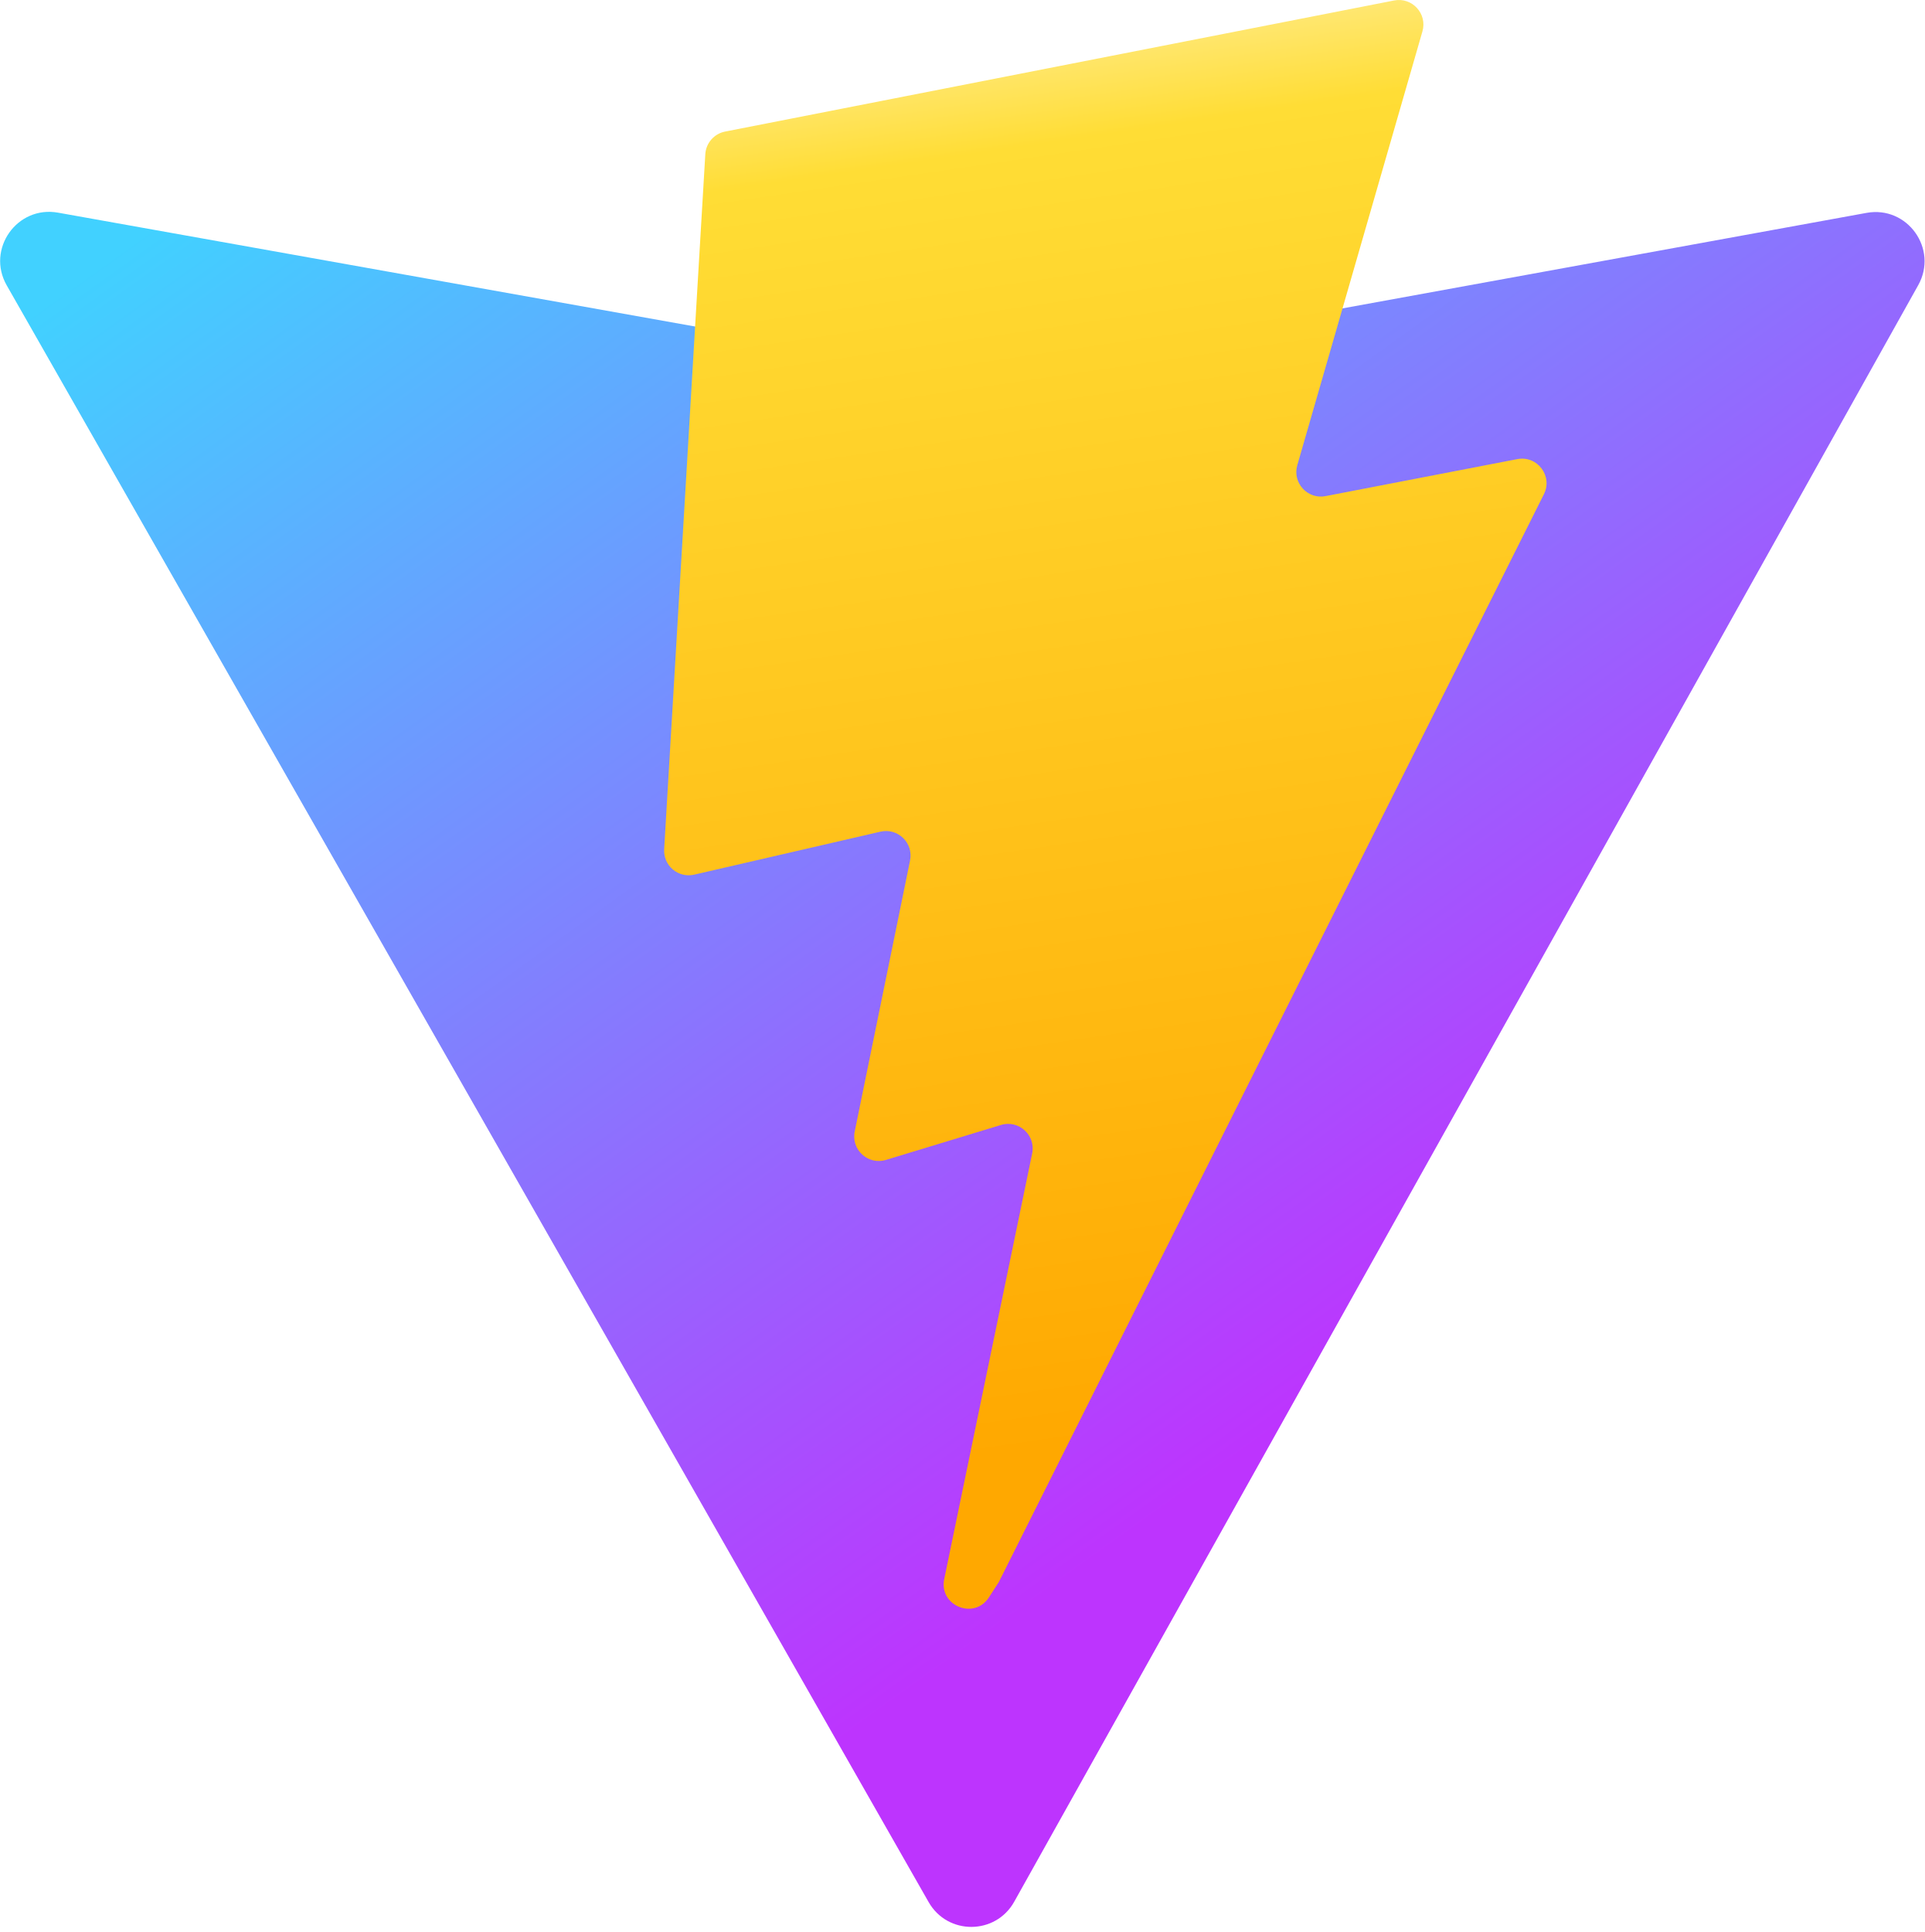
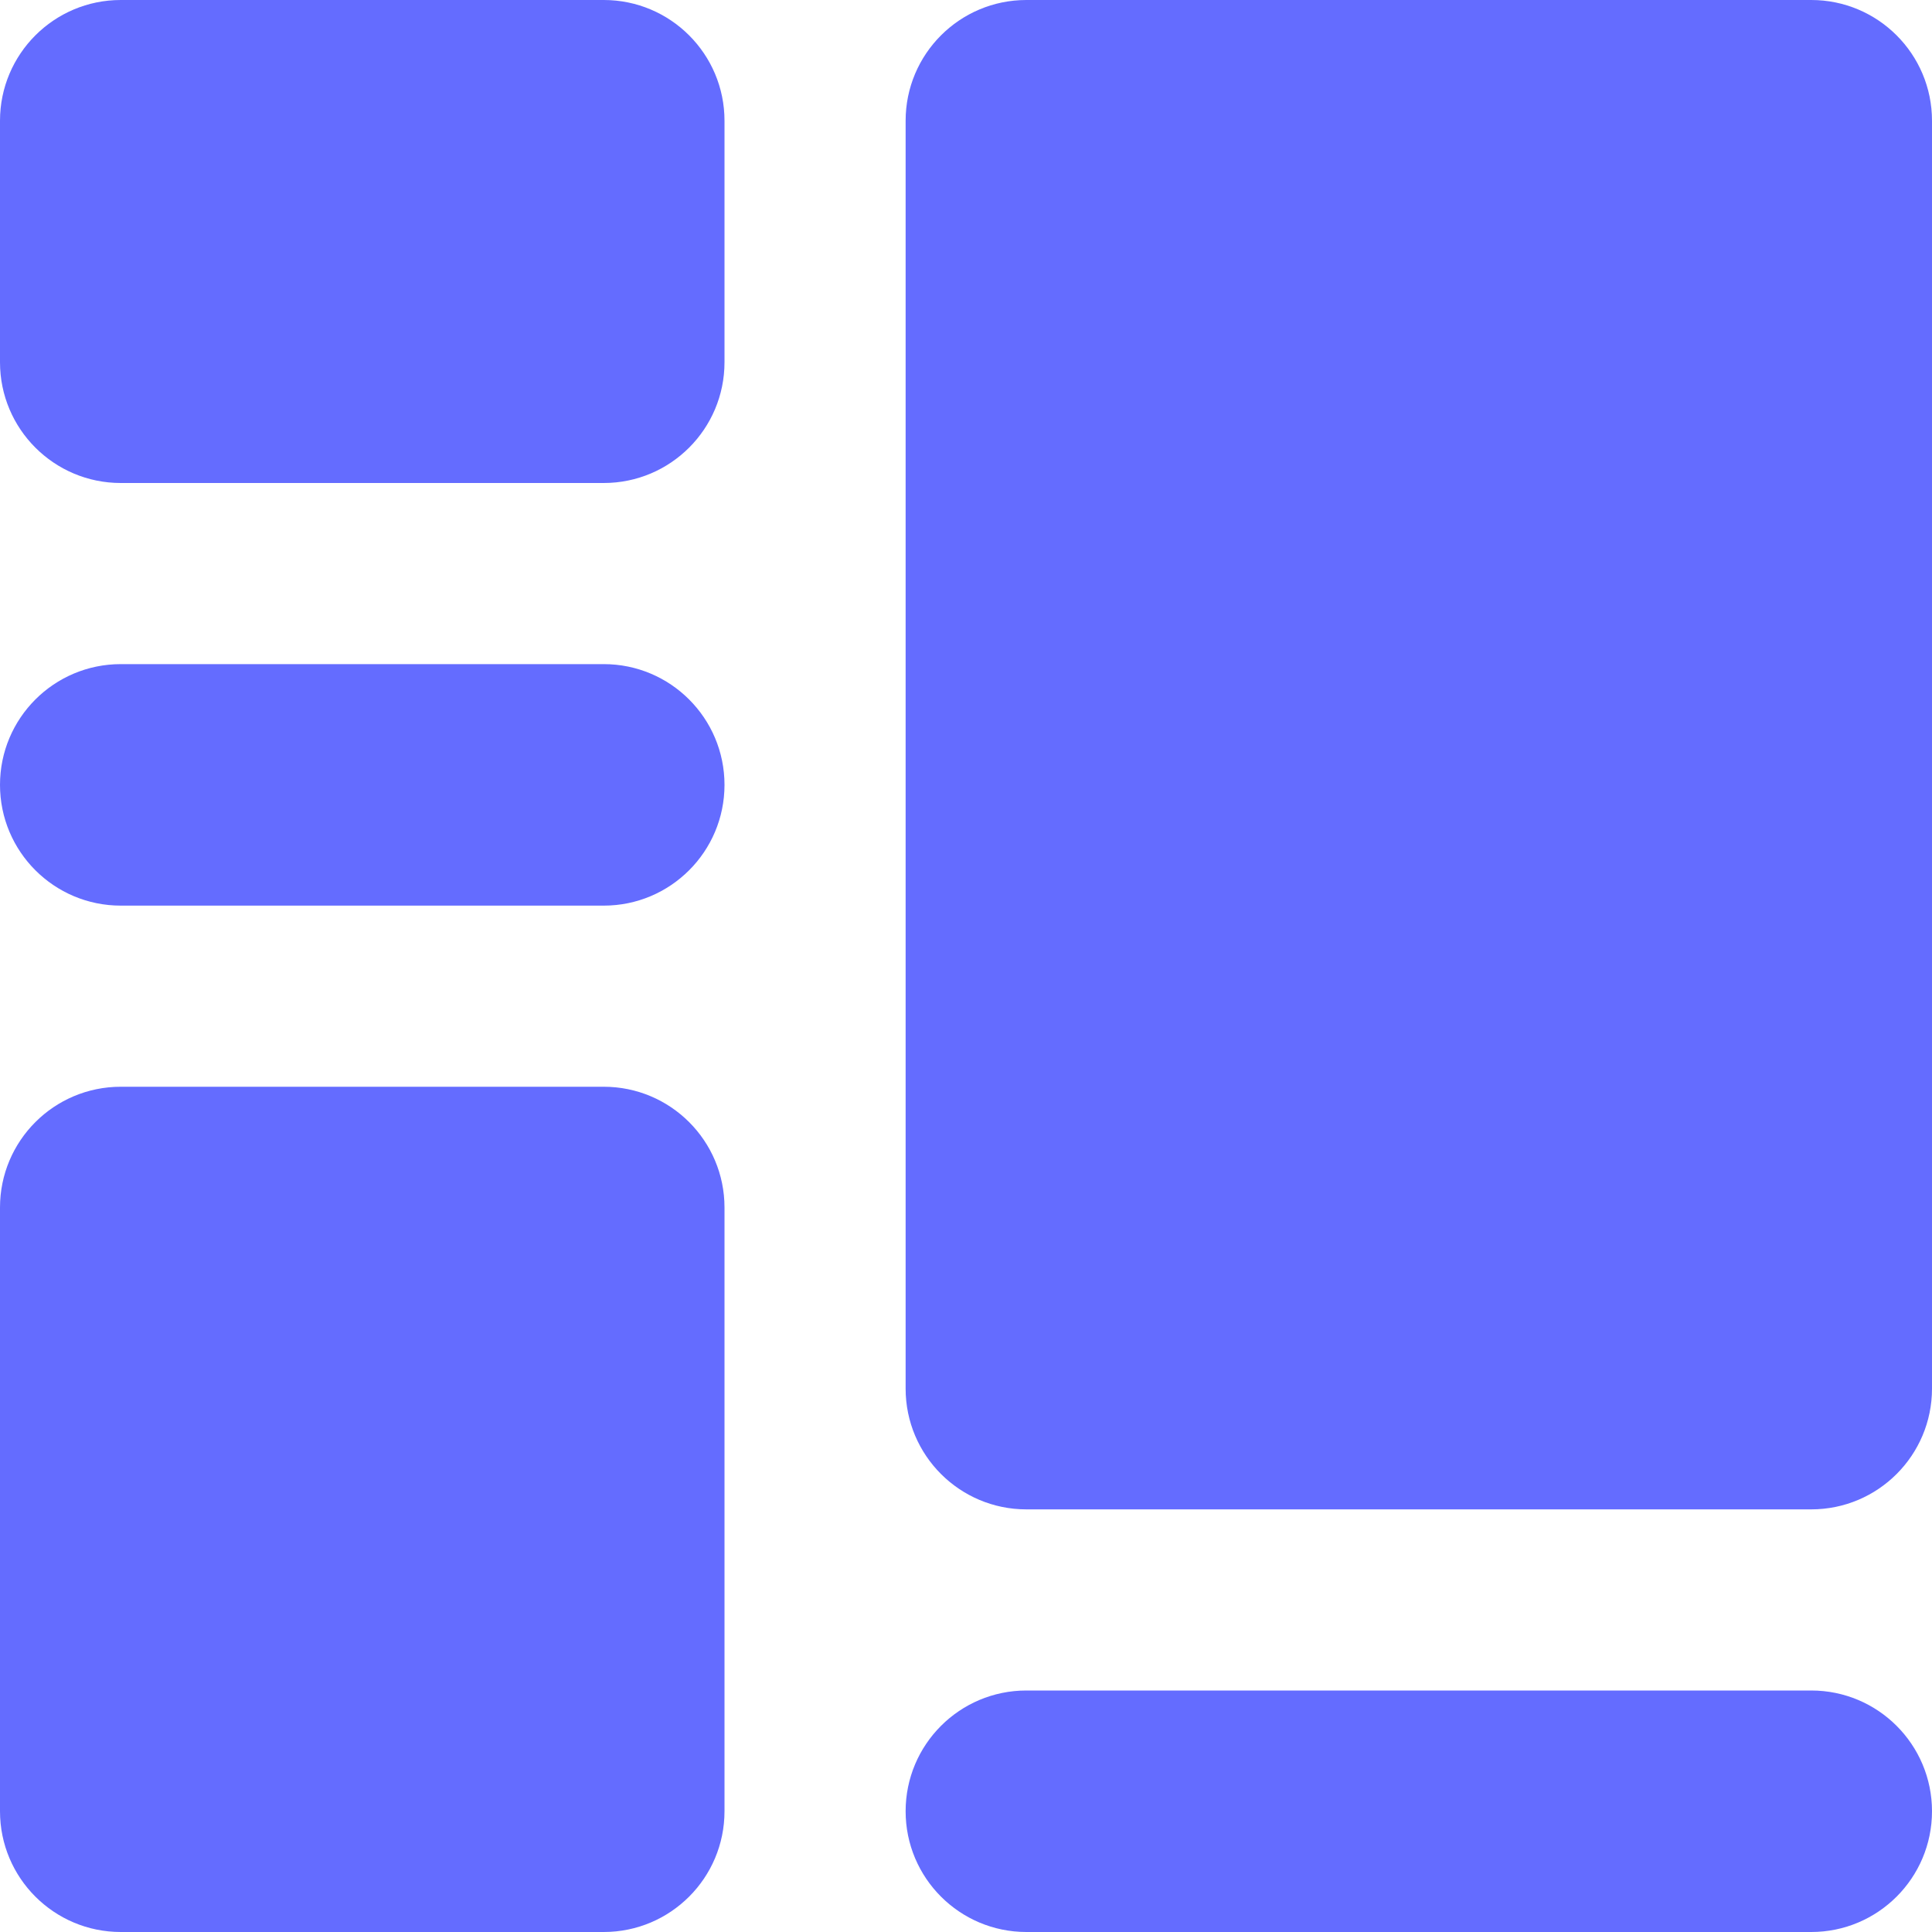
- <svg xmlns="http://www.w3.org/2000/svg" aria-hidden="true" role="img" class="iconify iconify--logos" width="31.88" height="32" preserveAspectRatio="xMidYMid meet" viewBox="0 0 256 257">
-   <defs>
-     <linearGradient id="IconifyId1813088fe1fbc01fb466" x1="-.828%" x2="57.636%" y1="7.652%" y2="78.411%">
-       <stop offset="0%" stop-color="#41D1FF" />
-       <stop offset="100%" stop-color="#BD34FE" />
-     </linearGradient>
-     <linearGradient id="IconifyId1813088fe1fbc01fb467" x1="43.376%" x2="50.316%" y1="2.242%" y2="89.03%">
-       <stop offset="0%" stop-color="#FFEA83" />
-       <stop offset="8.333%" stop-color="#FFDD35" />
-       <stop offset="100%" stop-color="#FFA800" />
-     </linearGradient>
-   </defs>
-   <path fill="url(#IconifyId1813088fe1fbc01fb466)" d="M255.153 37.938L134.897 252.976c-2.483 4.44-8.862 4.466-11.382.048L.875 37.958c-2.746-4.814 1.371-10.646 6.827-9.67l120.385 21.517a6.537 6.537 0 0 0 2.322-.004l117.867-21.483c5.438-.991 9.574 4.796 6.877 9.62Z" />
-   <path fill="url(#IconifyId1813088fe1fbc01fb467)" d="M185.432.063L96.44 17.501a3.268 3.268 0 0 0-2.634 3.014l-5.474 92.456a3.268 3.268 0 0 0 3.997 3.378l24.777-5.718c2.318-.535 4.413 1.507 3.936 3.838l-7.361 36.047c-.495 2.426 1.782 4.5 4.151 3.78l15.304-4.649c2.372-.72 4.652 1.36 4.15 3.788l-11.698 56.621c-.732 3.542 3.979 5.473 5.943 2.437l1.313-2.028l72.516-144.72c1.215-2.423-.88-5.186-3.54-4.672l-25.505 4.922c-2.396.462-4.435-1.77-3.759-4.114l16.646-57.705c.677-2.35-1.37-4.583-3.769-4.113Z" />
+ <svg xmlns="http://www.w3.org/2000/svg" width="32" height="32" viewBox="0 0 32 32" fill="none">
+   <rect width="8" height="12" rx="2" transform="matrix(-4.37114e-08 1 1 4.37114e-08 1.39876e-06 0)" fill="#646CFF" />
+   <rect width="4" height="12" rx="2" transform="matrix(-4.37114e-08 1 1 4.37114e-08 1.39876e-06 11)" fill="#646CFF" />
+   <rect width="4" height="17" rx="2" transform="matrix(-4.37114e-08 1 1 4.37114e-08 15 28)" fill="#646CFF" />
+   <rect width="14" height="12" rx="2" transform="matrix(-4.37114e-08 1 1 4.37114e-08 1.39876e-06 18)" fill="#646CFF" />
+   <rect width="25" height="17" rx="2" transform="matrix(-4.37114e-08 1 1 4.37114e-08 15 0)" fill="#646CFF" />
</svg>
